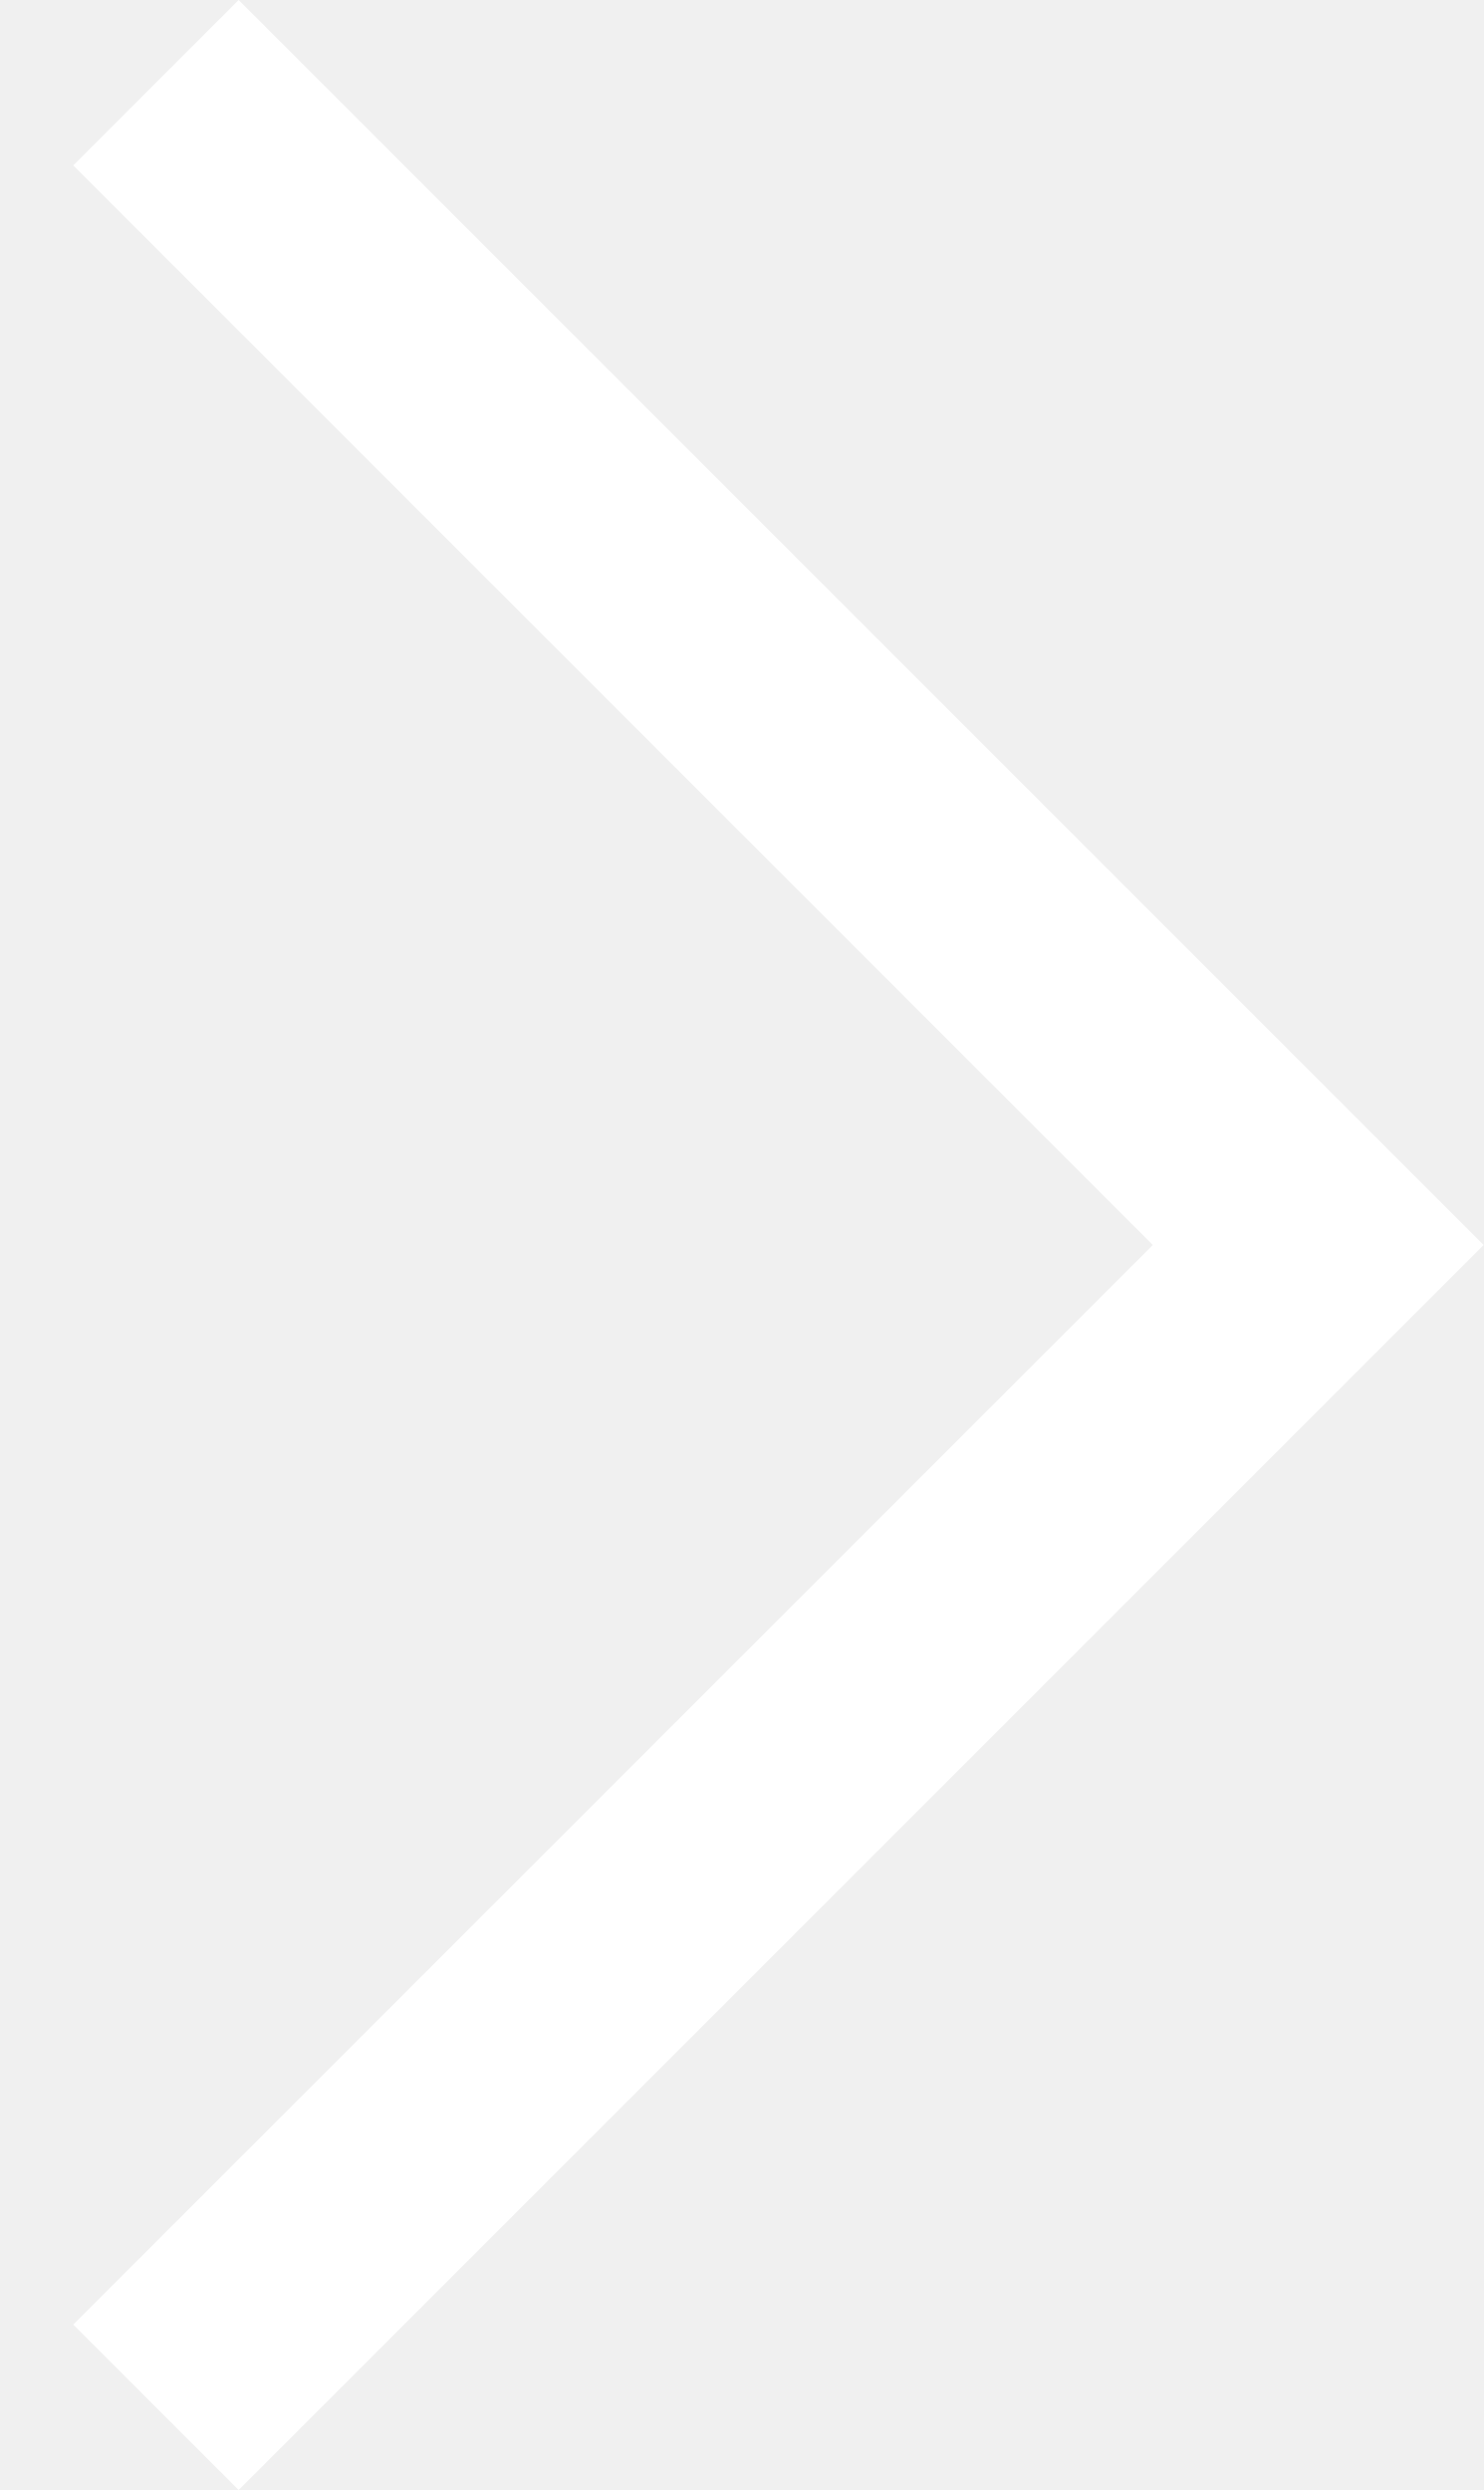
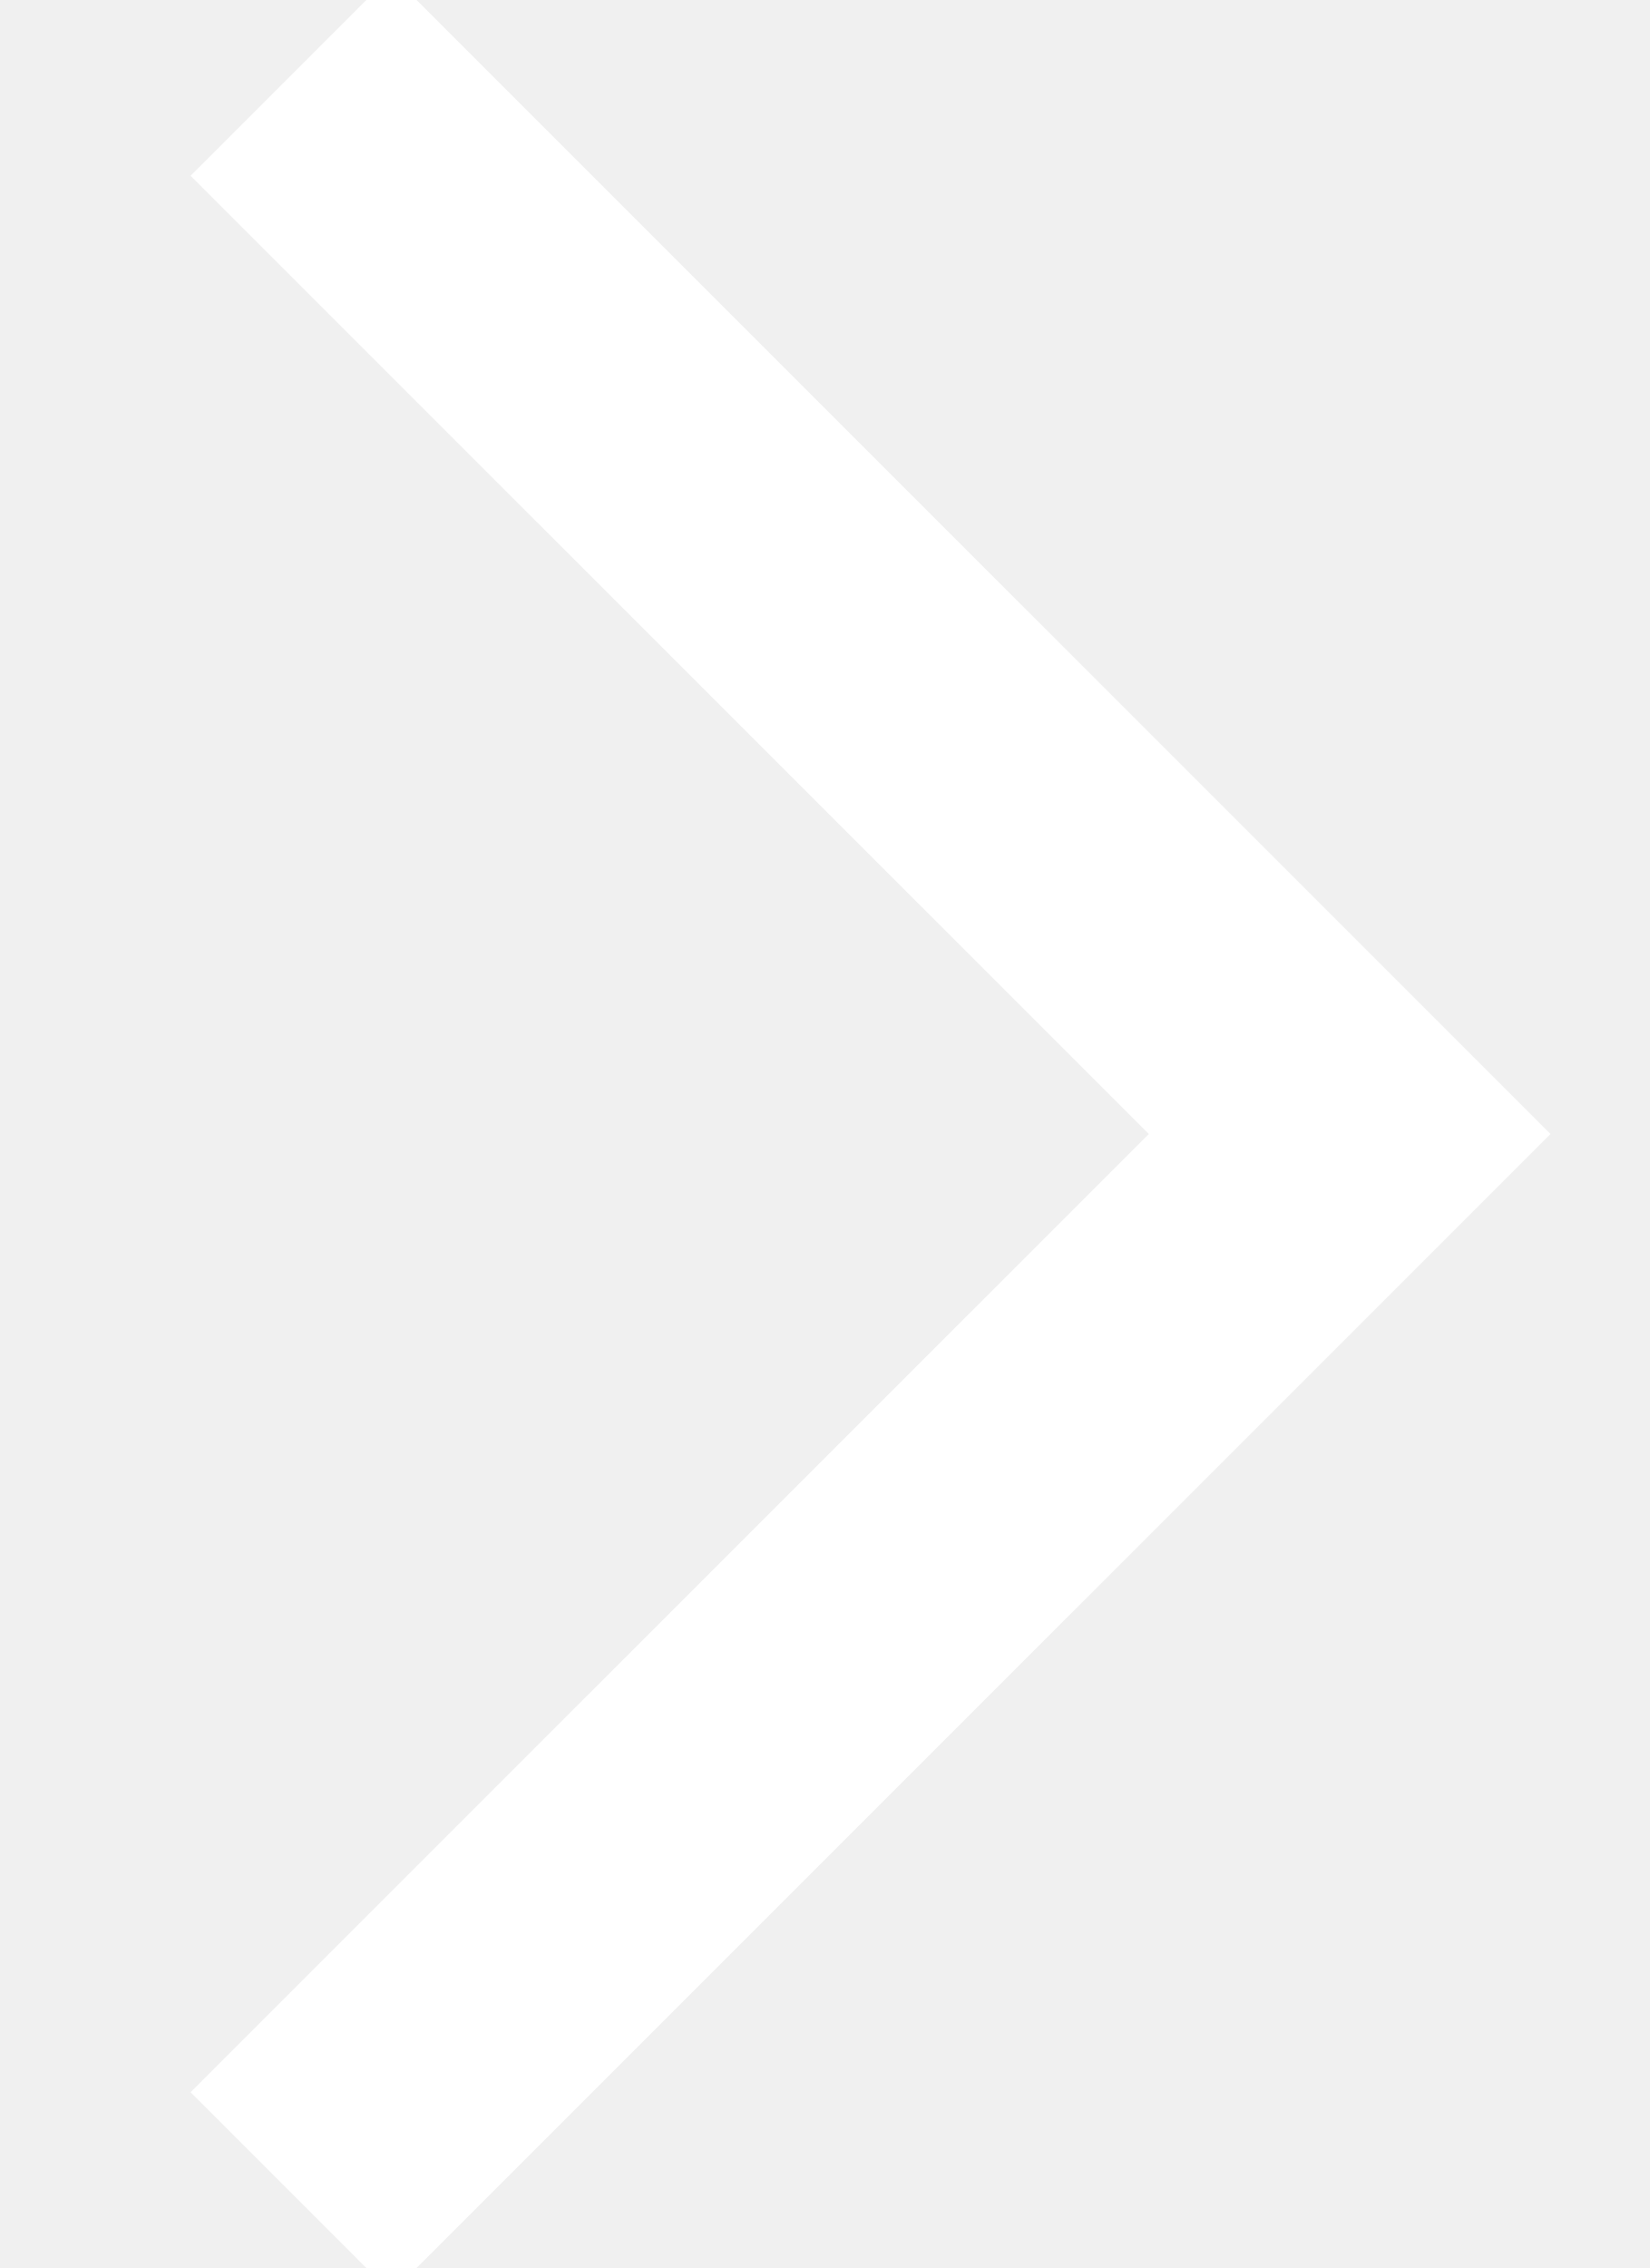
- <svg xmlns="http://www.w3.org/2000/svg" version="1.1" id="Layer_1" x="0px" y="0px" width="19.029px" height="31.936px" viewBox="0 0 19.029 31.936" enable-background="new 0 0 19.029 31.936" xml:space="preserve">
-   <polyline fill="none" stroke="#FFFFFF" stroke-width="3" stroke-miterlimit="10" points="2,1.061 16.908,15.968 2,30.875 " />
+ <svg xmlns="http://www.w3.org/2000/svg" version="1.1" id="Layer_1" x="0px" y="0px" width="16px" height="22px" viewBox="0 0 19.029 31.936" enable-background="new 0 0 19.029 31.936" xml:space="preserve">
+   <polyline fill="none" stroke="#FFFFFF" stroke-width="4" stroke-miterlimit="10" points="2,1.061 16.908,15.968 2,30.875 " />
</svg>
